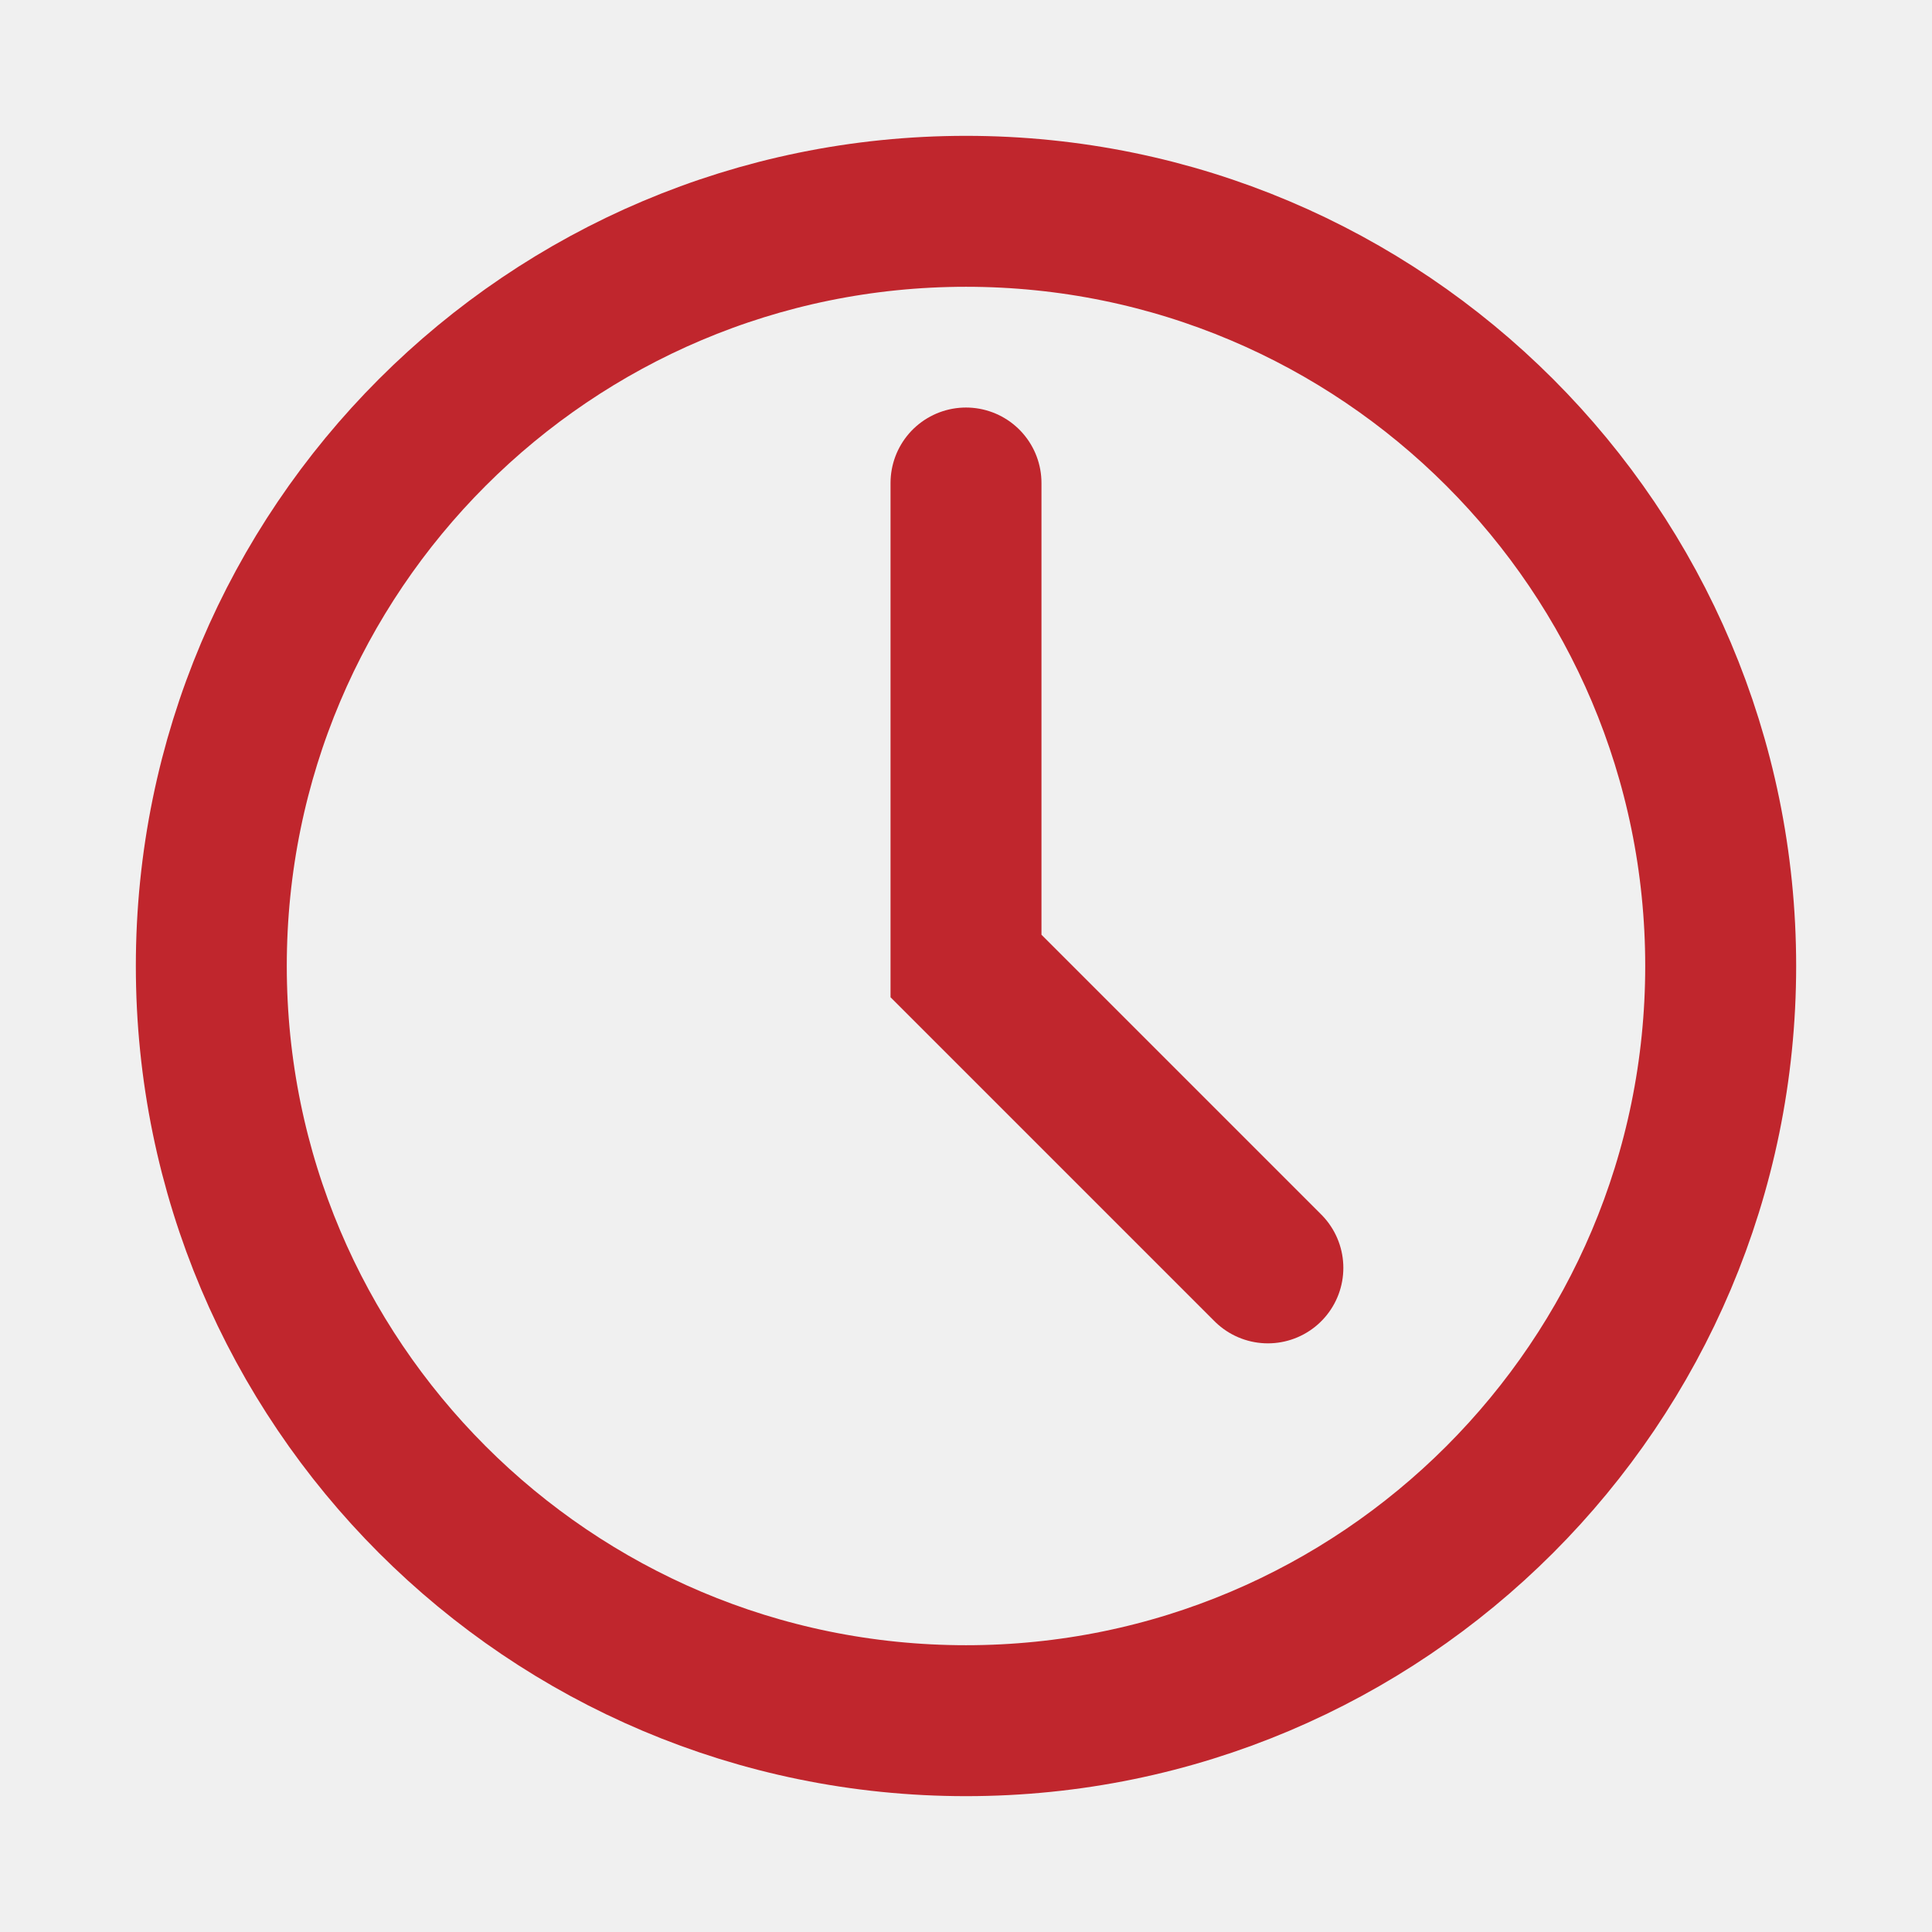
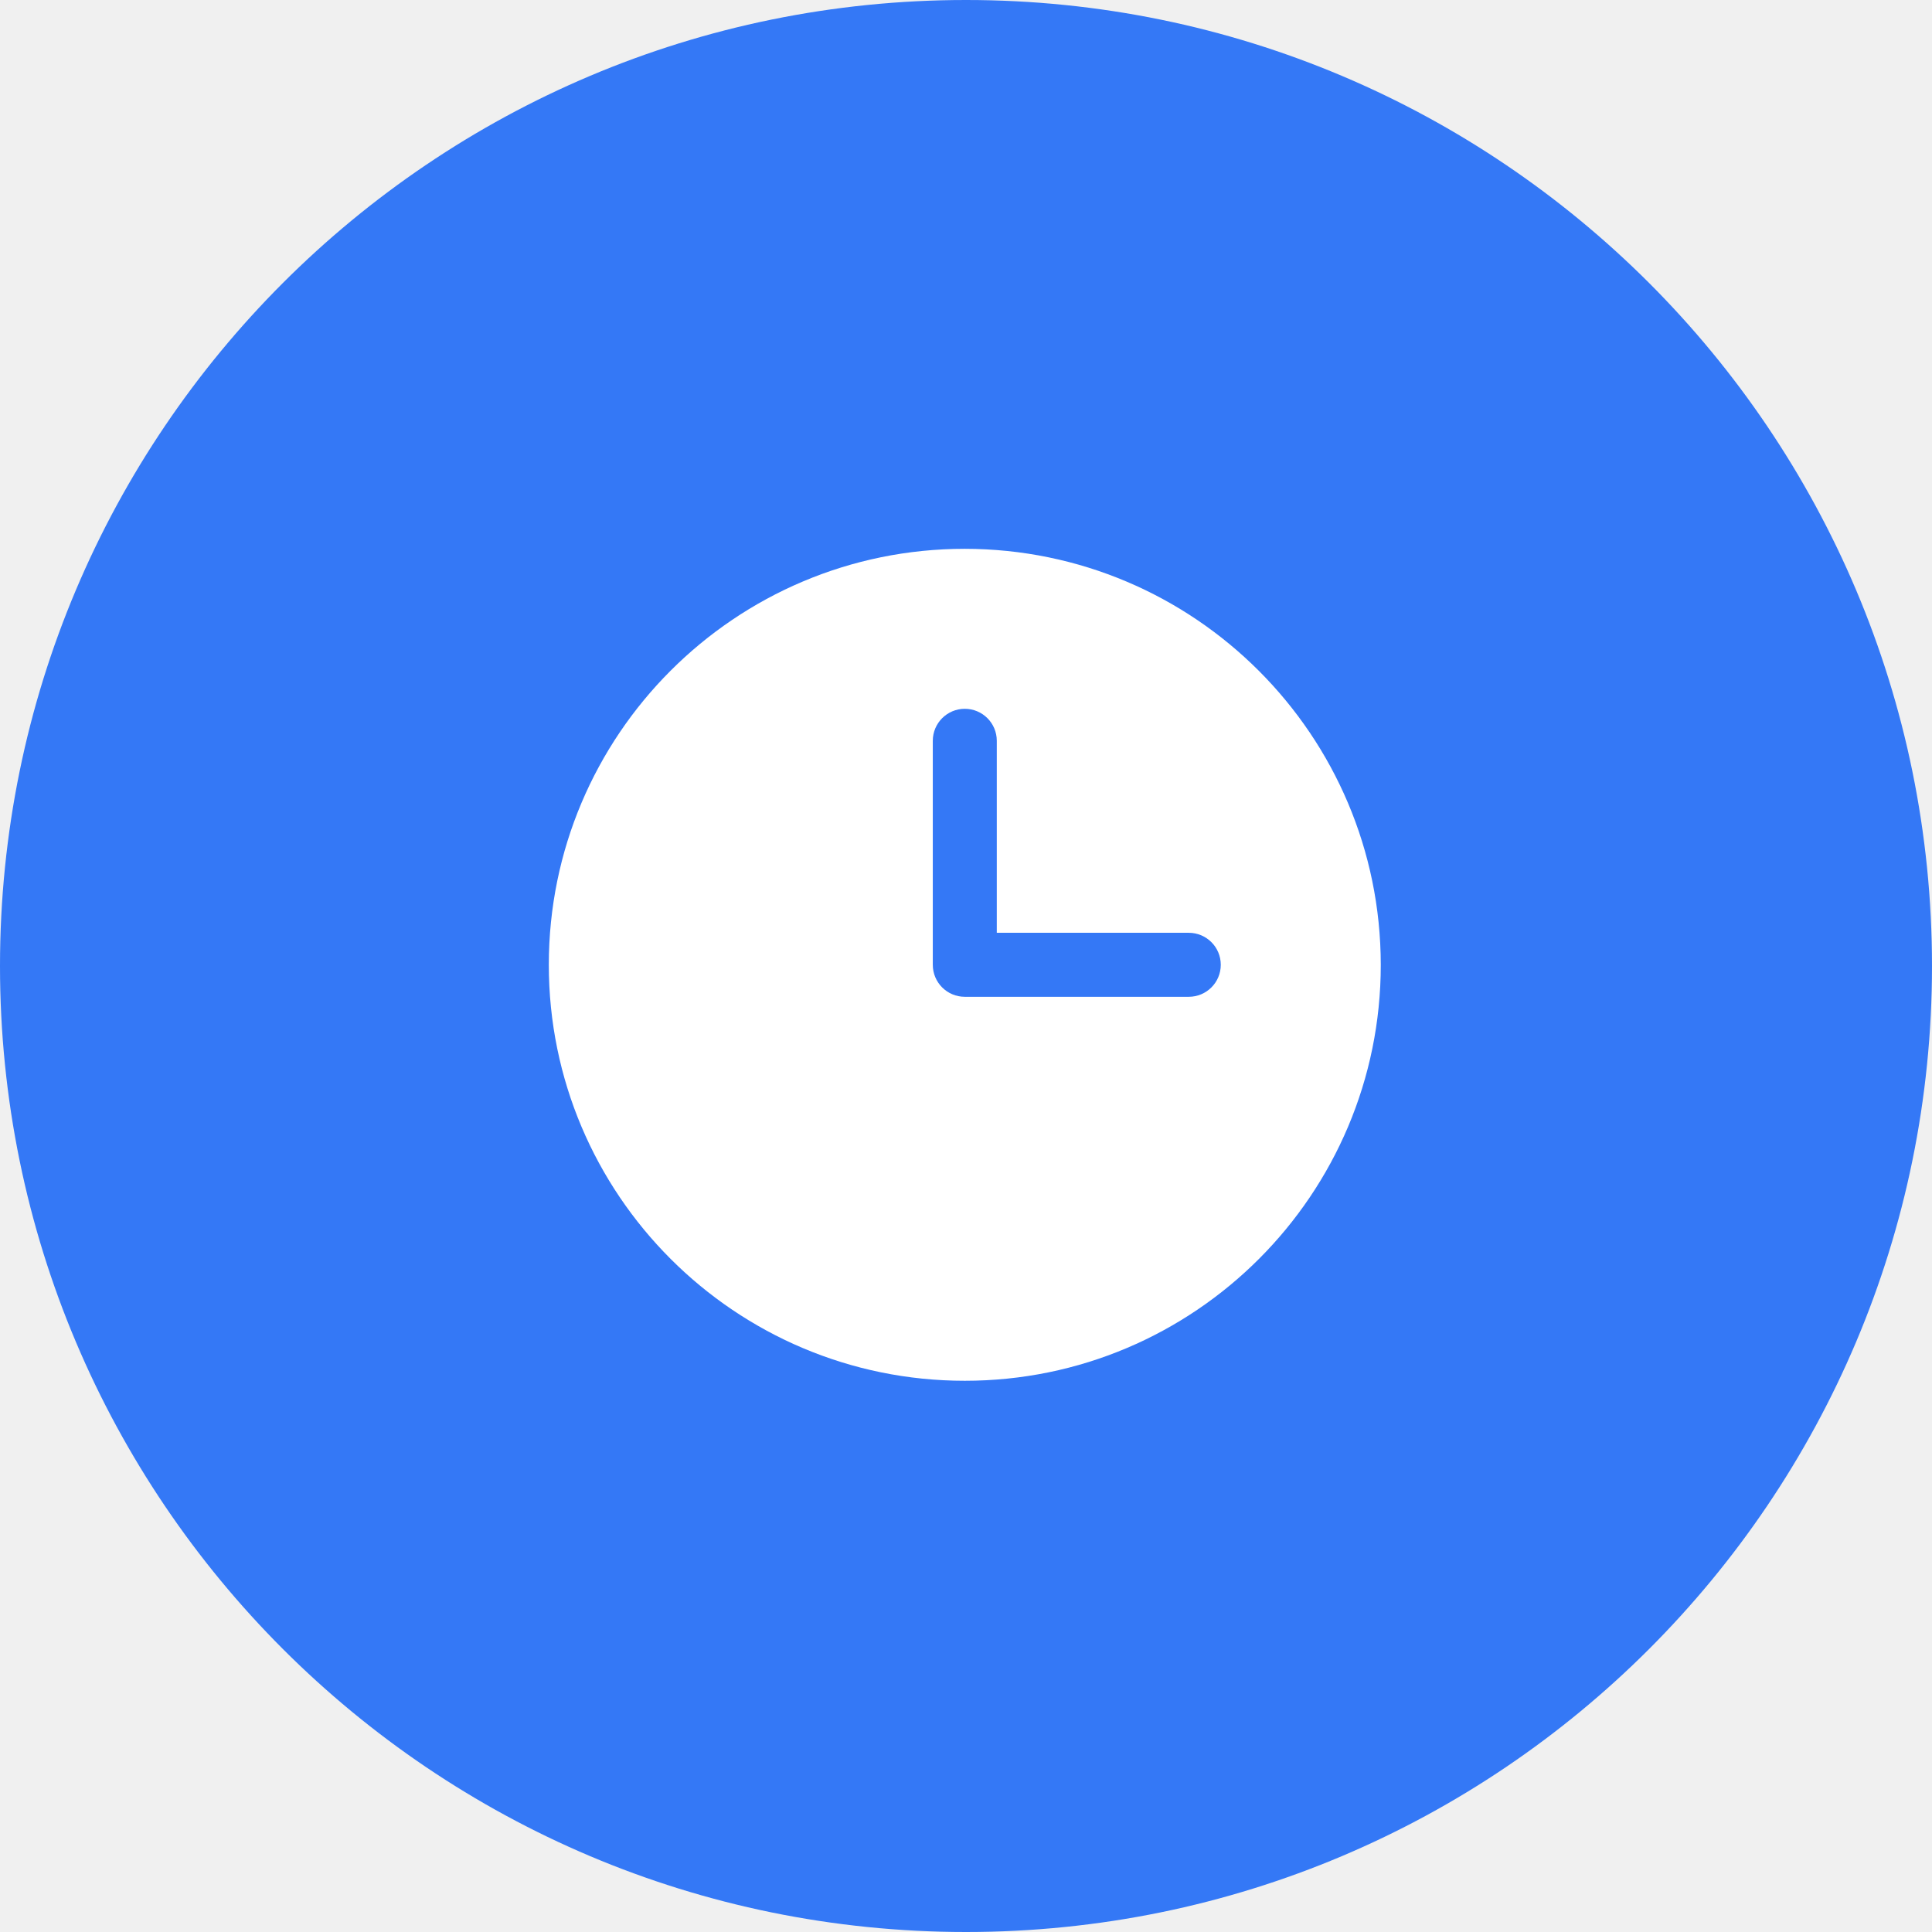
- <svg xmlns="http://www.w3.org/2000/svg" viewBox="0 0 32 32" fill="none">
-   <circle cx="16" cy="16" r="12.5" stroke="#c0262d" stroke-width="2.5" />
-   <path d="M16 8v8l5 5" stroke="#c0262d" stroke-width="2.5" stroke-linecap="round" />
+ <svg xmlns="http://www.w3.org/2000/svg" viewBox="0 0 256 256">
+   <circle cx="128" cy="128" r="128" fill="#3478f6" />
+   <g transform="translate(60 60) scale(0.53)" fill="white">
+     <path d="M128,24A104,104,0,1,0,232,128,104.11,104.11,0,0,0,128,24Zm56,112H128a8,8,0,0,1-8-8V72a8,8,0,0,1,16,0v48h48a8,8,0,0,1,0,16Z" />
+   </g>
</svg>
